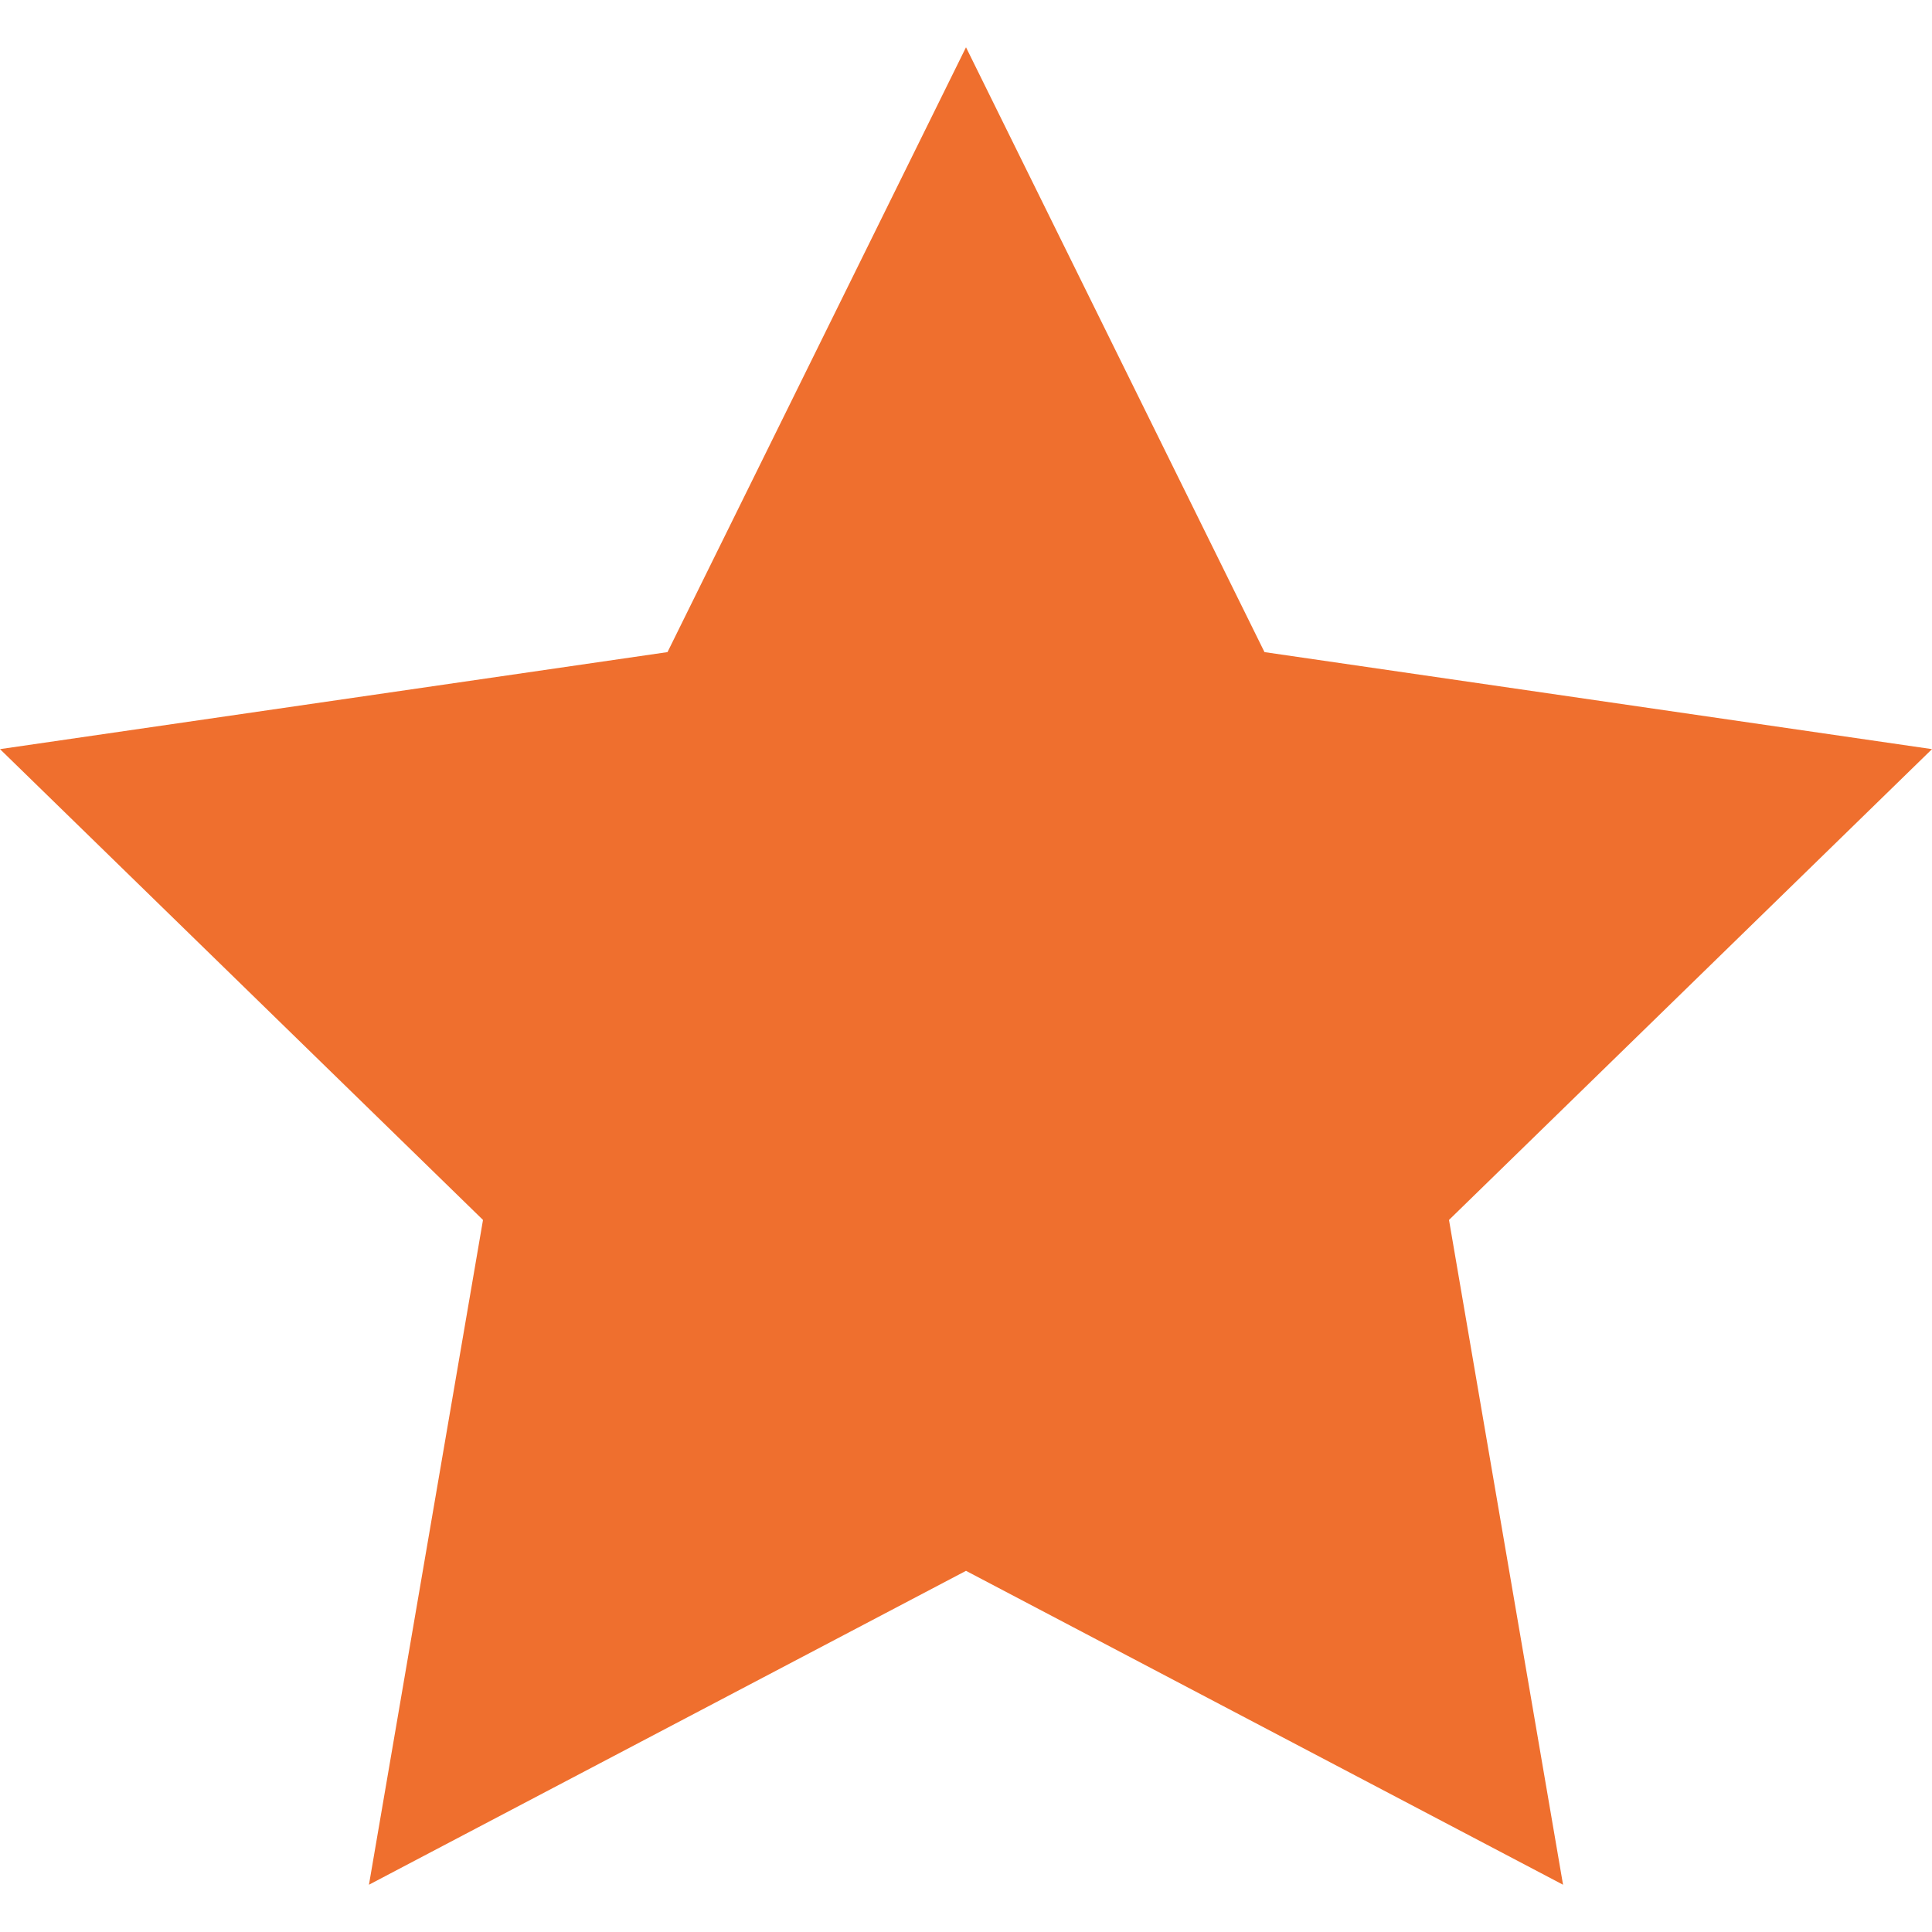
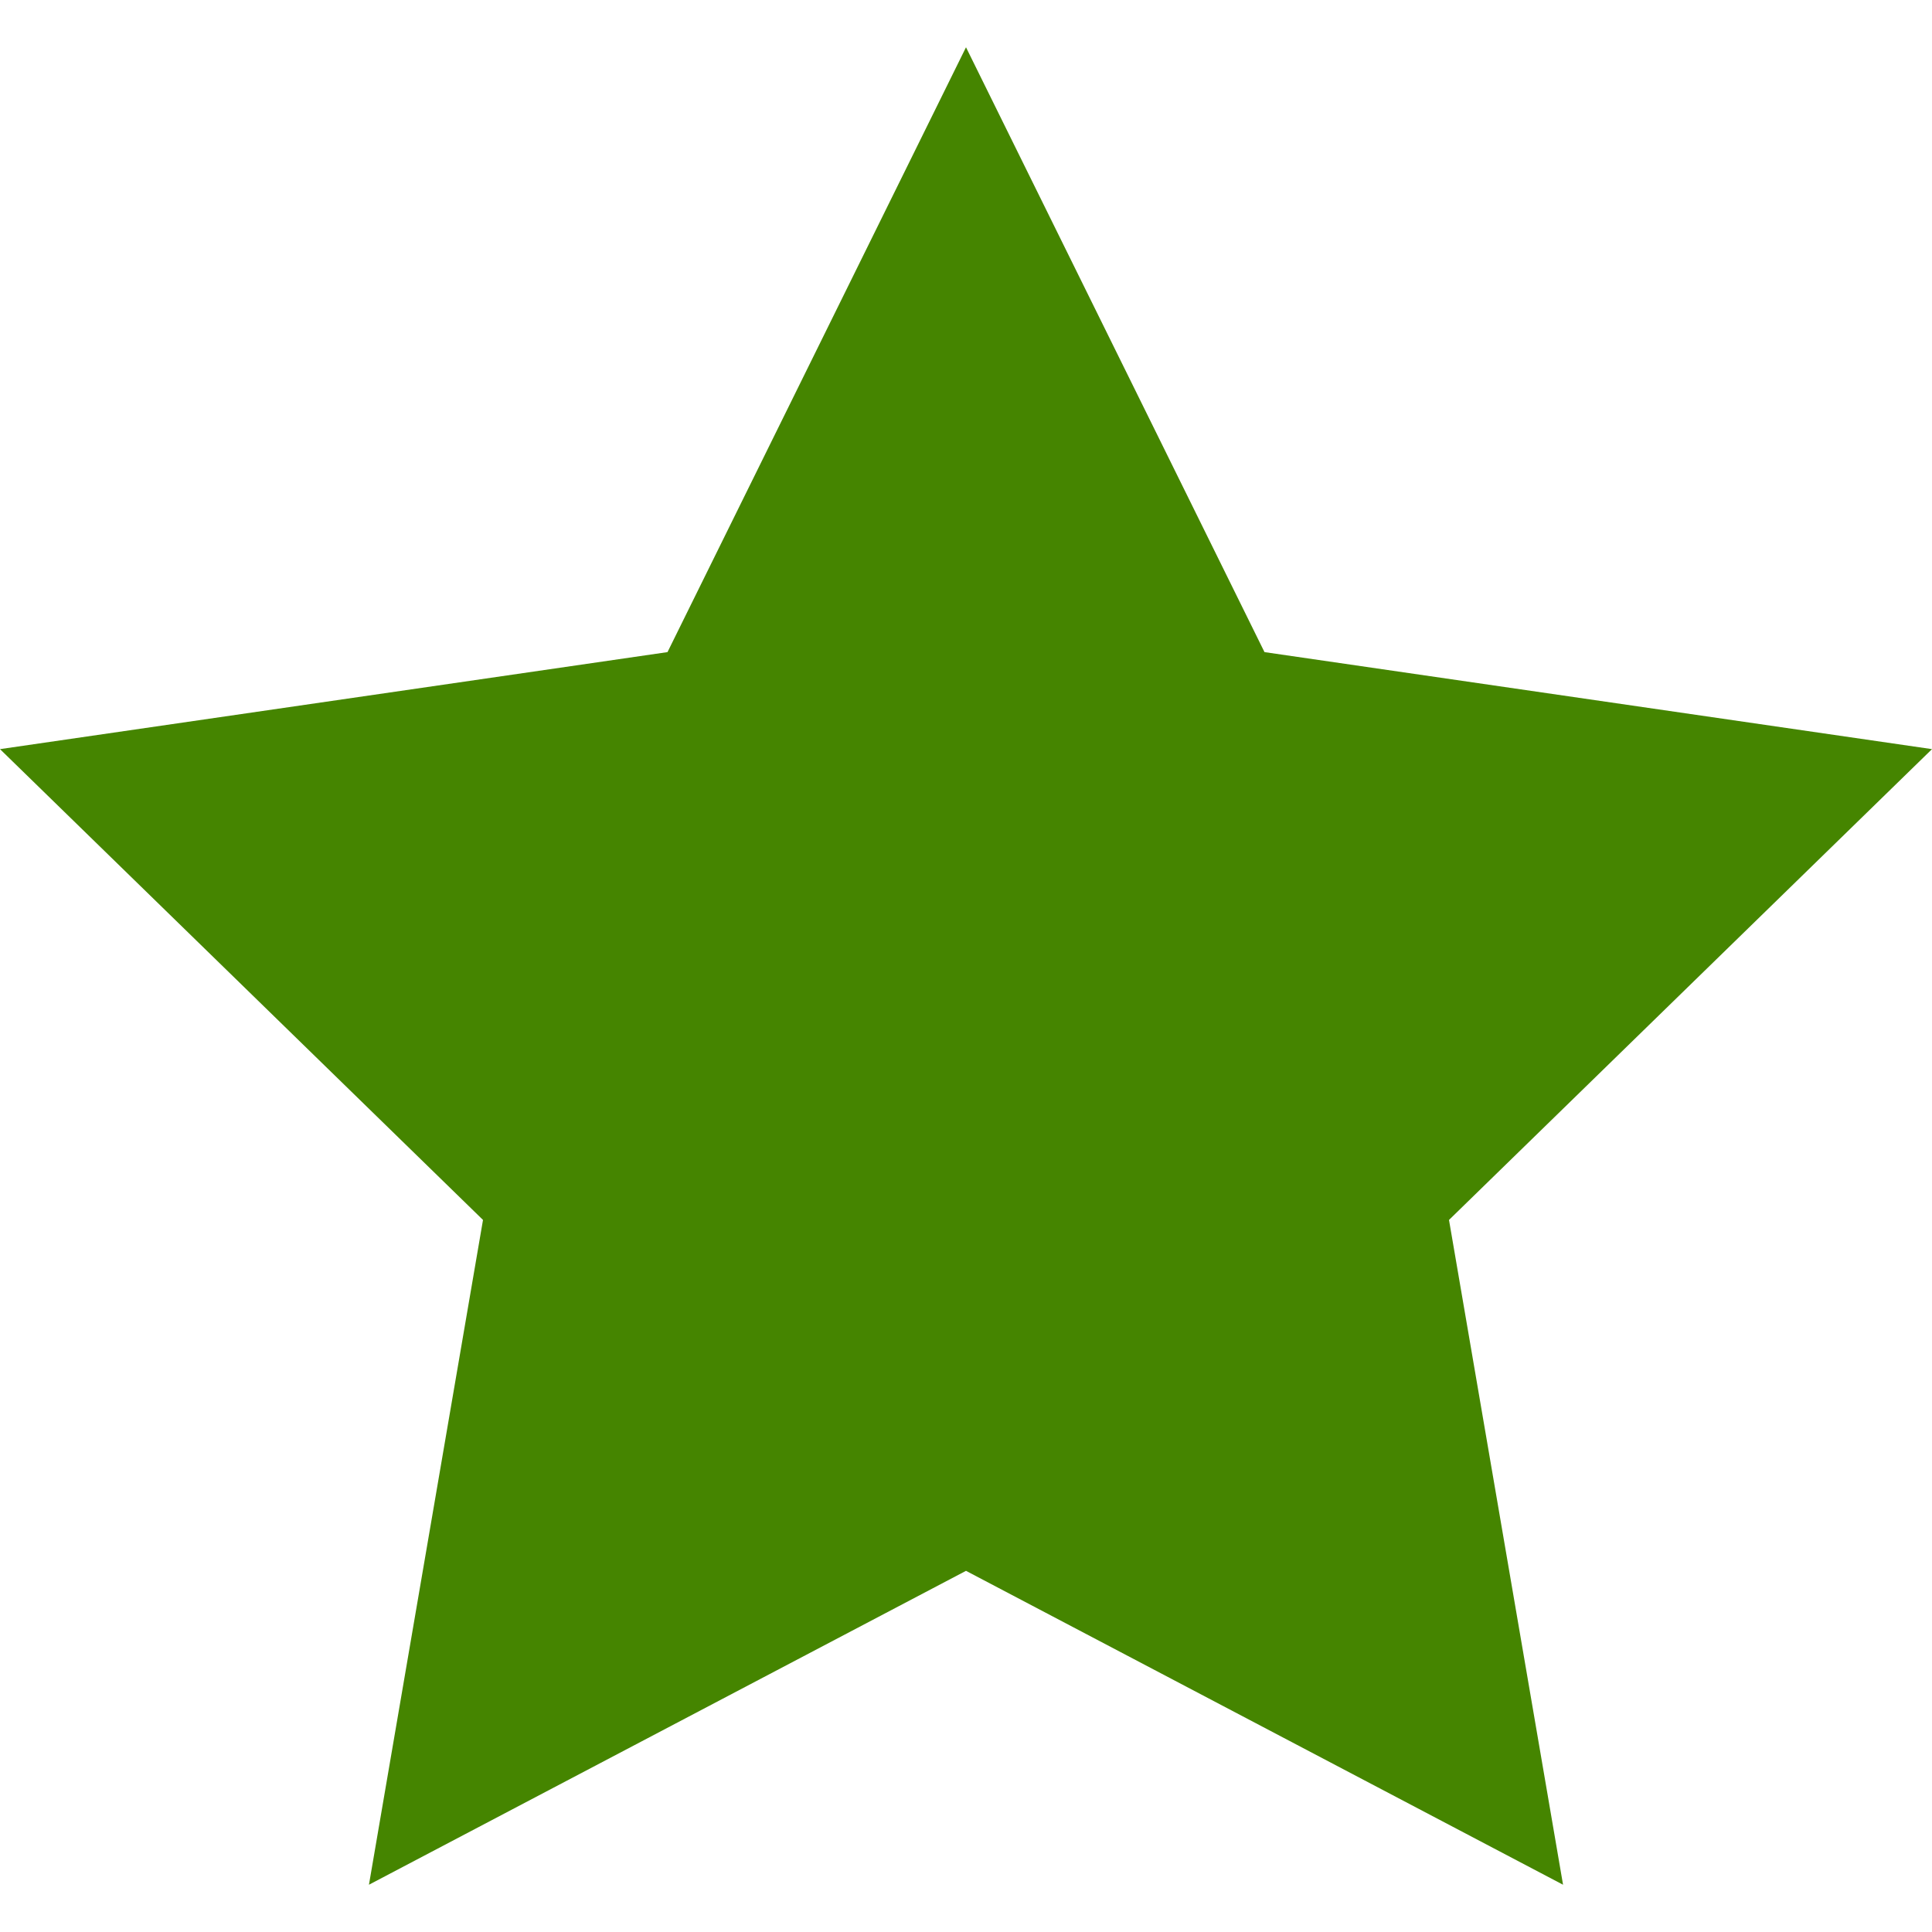
<svg xmlns="http://www.w3.org/2000/svg" width="32" height="32">
-   <path fill="#ef6f2e" d="M32 12.408l-11.056-1.607L16 .783l-4.944 10.018L0 12.408l8 7.798-1.889 11.011L16 26.018l9.889 5.199L24 20.206l8-7.798z" />
+   <path fill="#458500" d="M32 12.408l-11.056-1.607L16 .783l-4.944 10.018L0 12.408l8 7.798-1.889 11.011L16 26.018l9.889 5.199L24 20.206l8-7.798z" />
</svg>
